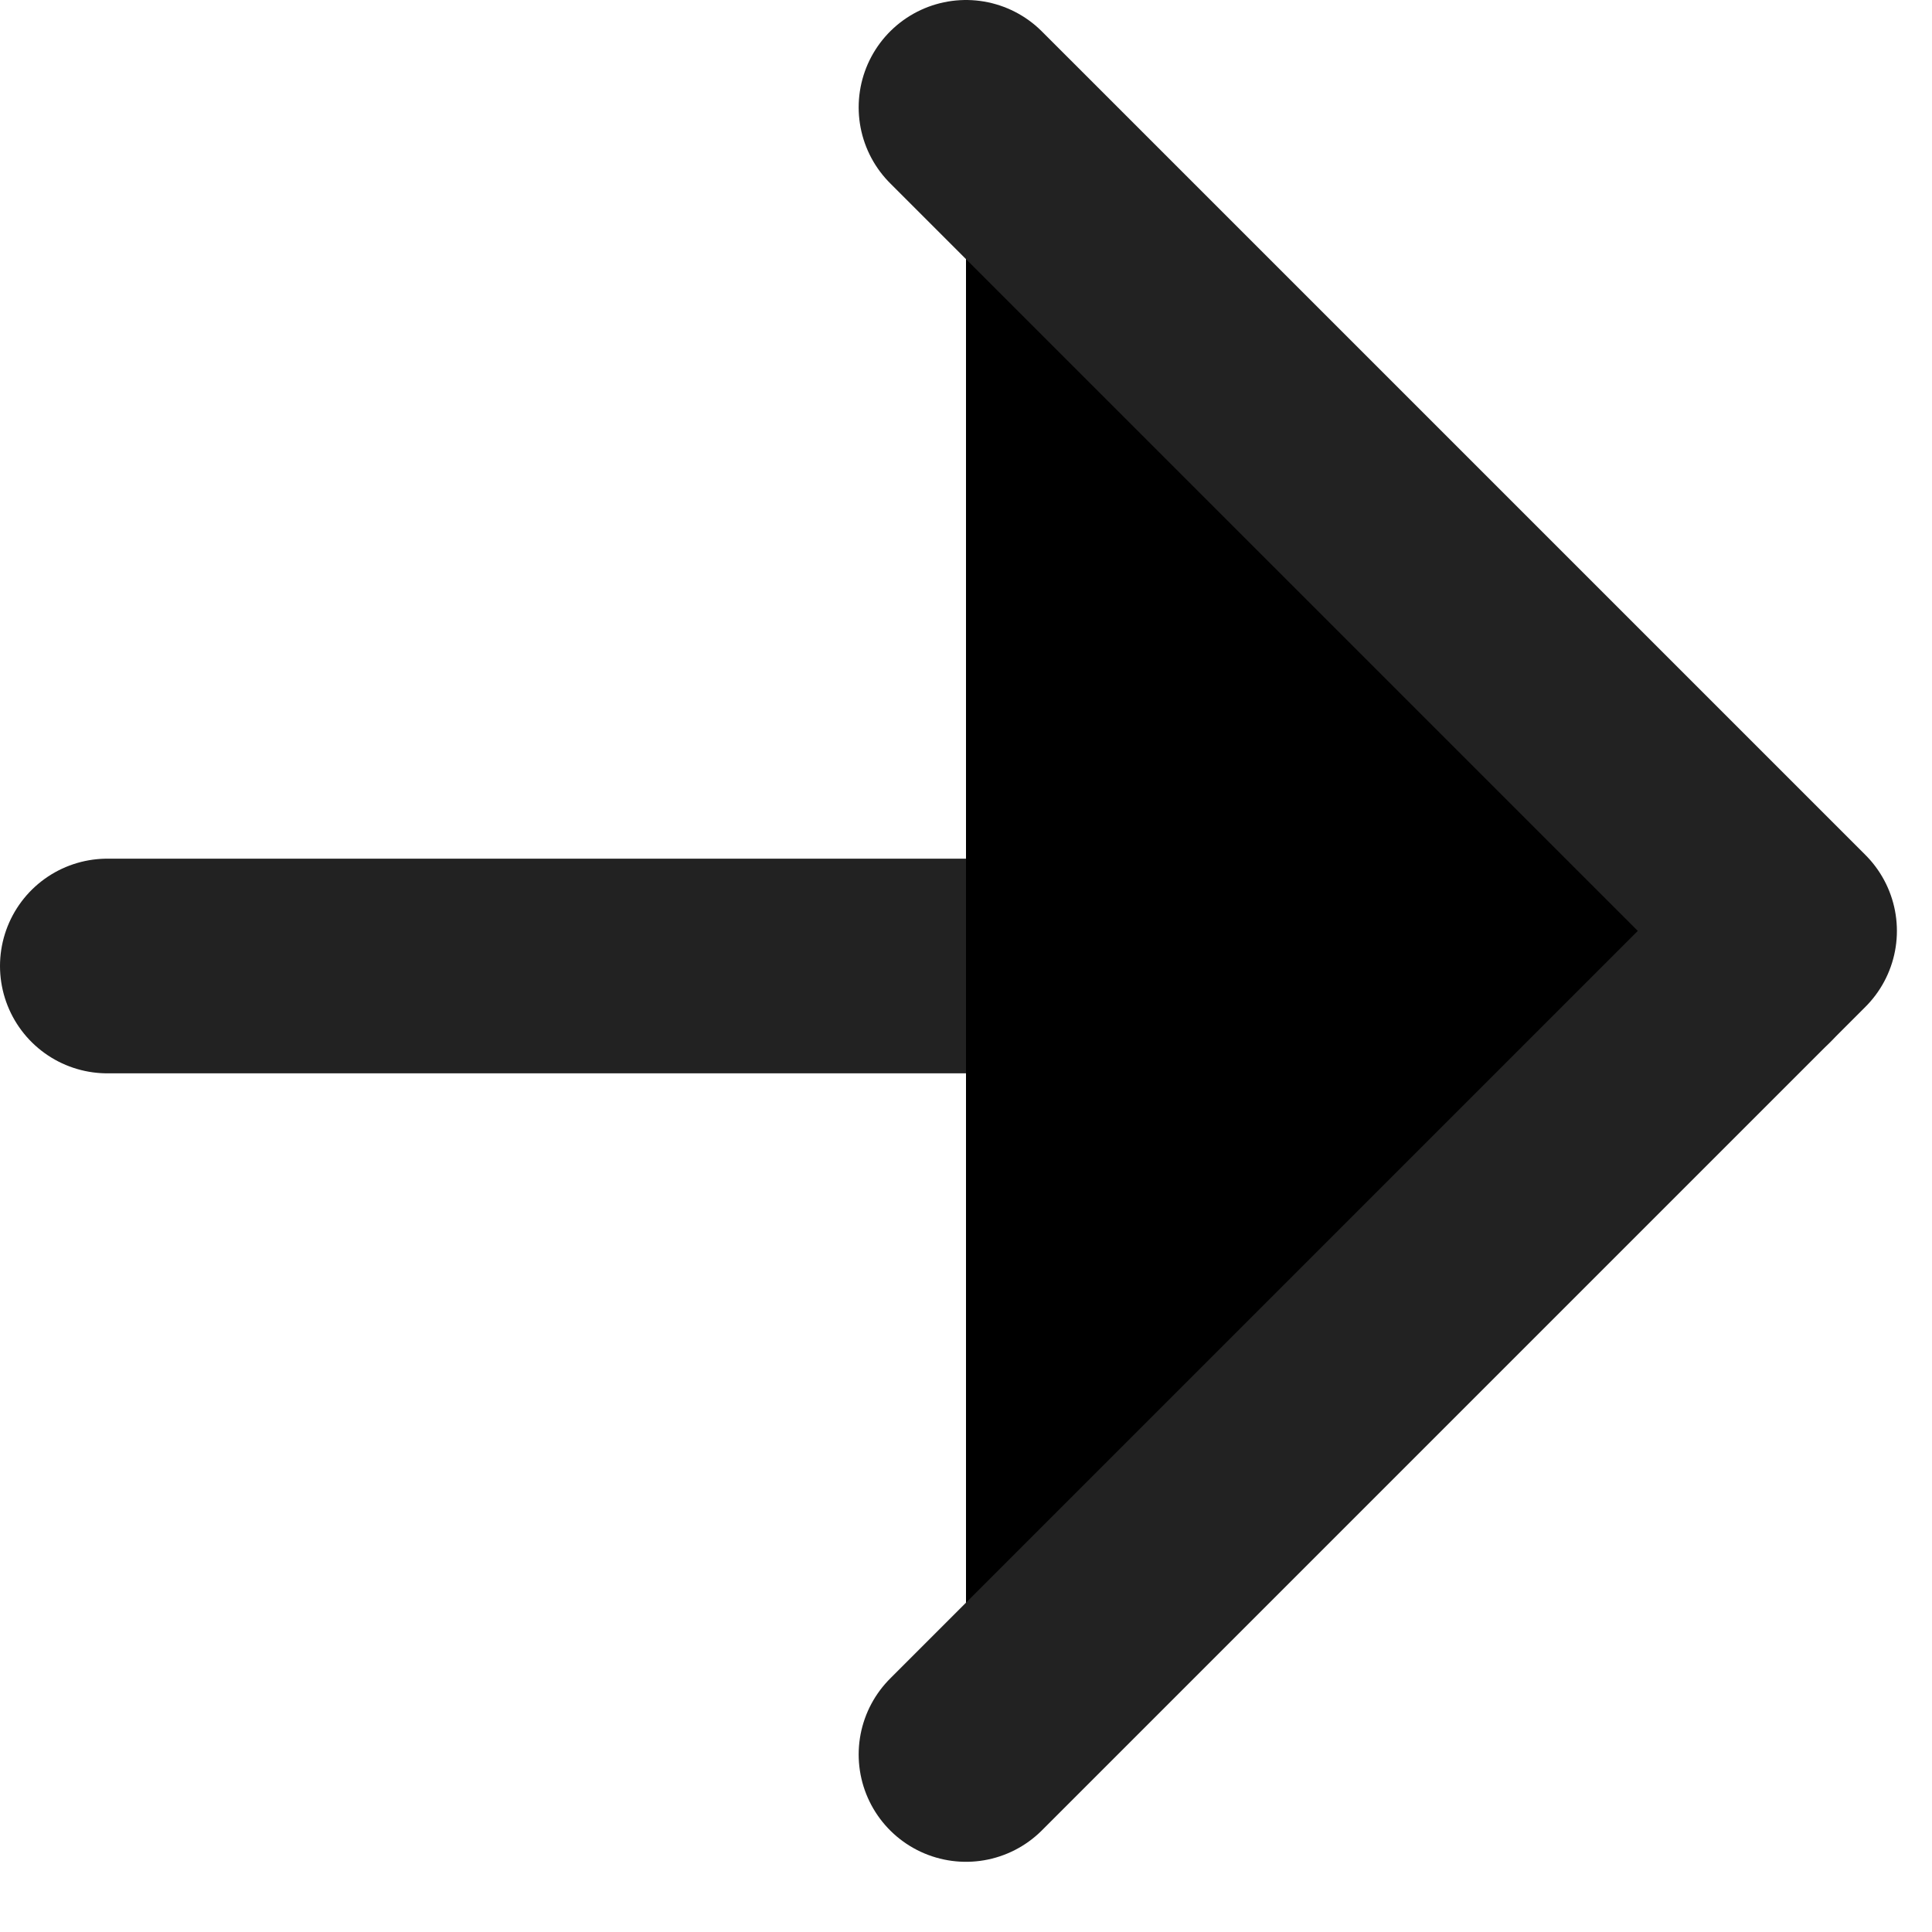
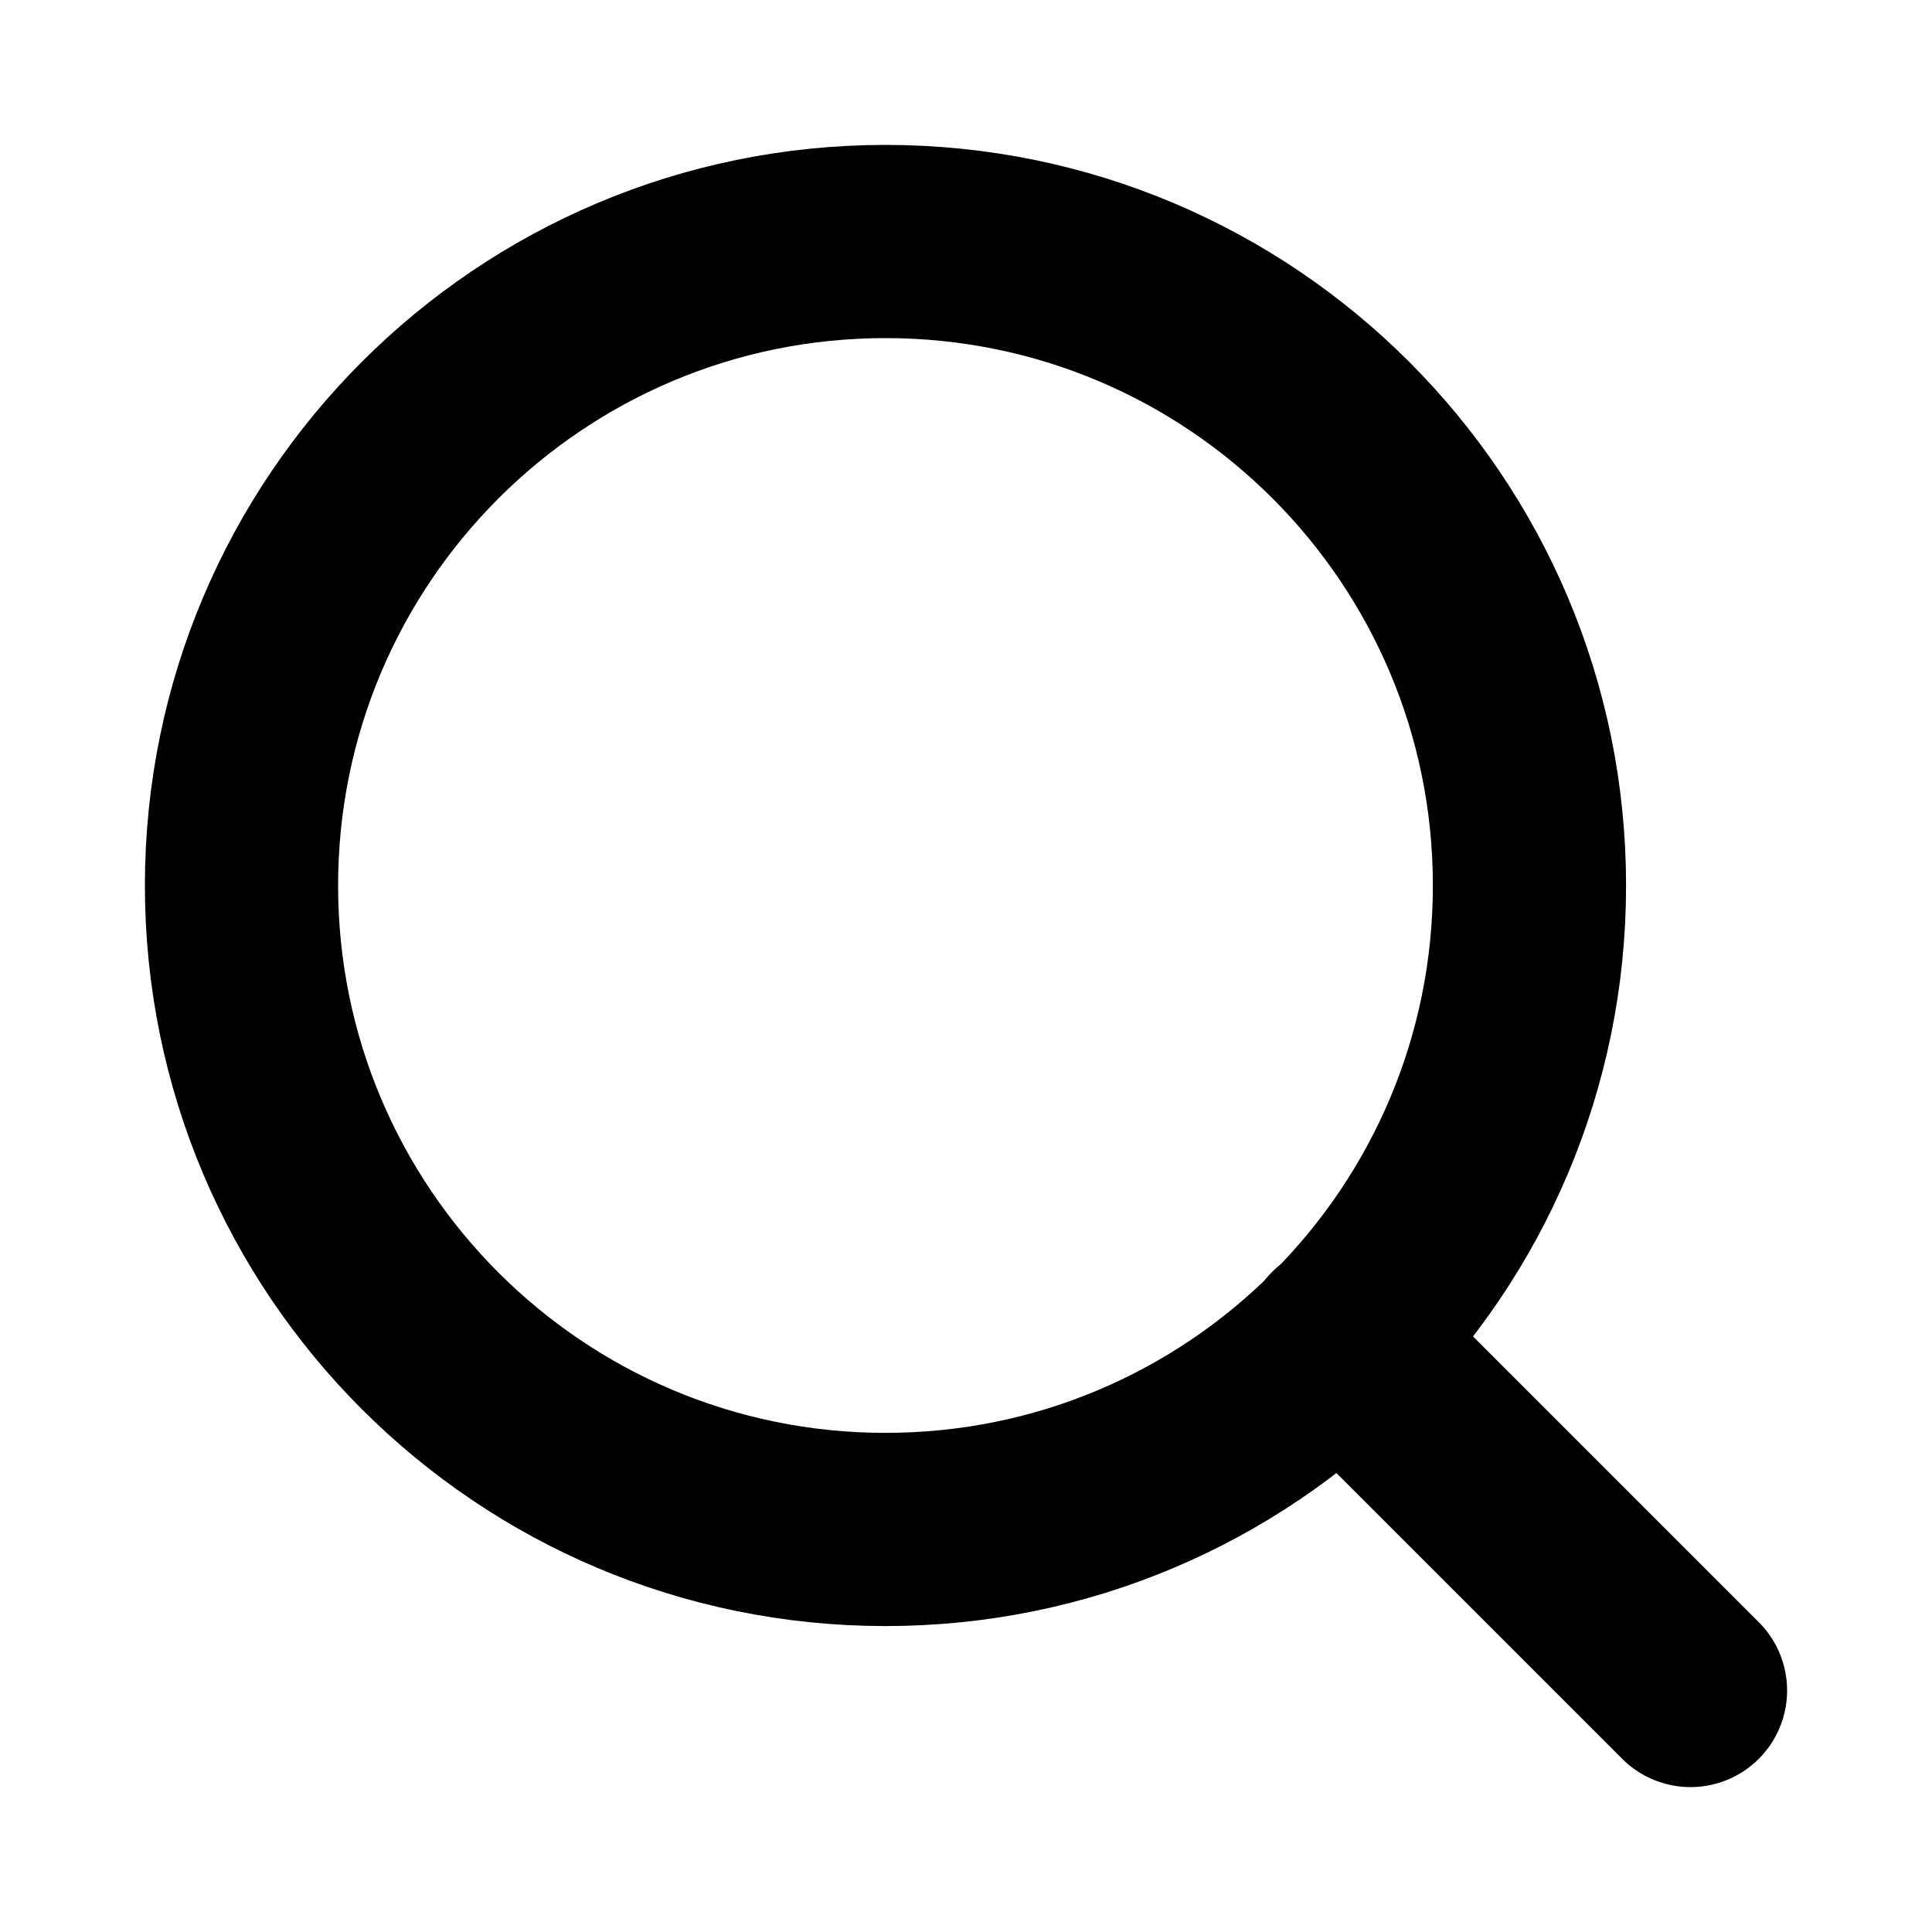
- <svg xmlns="http://www.w3.org/2000/svg" viewBox="0 0 18 18">
-   <path d="M1 9H16.346" stroke="#222222" stroke-width="2" stroke-linecap="round" stroke-linejoin="round" />
-   <path d="M9 1L16.673 8.673L9 16.346" stroke="#222222" stroke-width="2" stroke-linecap="round" stroke-linejoin="round" />
+ <svg xmlns="http://www.w3.org/2000/svg" viewBox="0 0 20 20" fill="none">
+   <path d="M9.167 15.833C12.849 15.833 15.833 12.849 15.833 9.167C15.833 5.485 12.849 2.5 9.167 2.5C5.485 2.5 2.5 5.485 2.5 9.167C2.5 12.849 5.485 15.833 9.167 15.833Z" stroke="currentColor" stroke-width="2" stroke-linecap="round" stroke-linejoin="round" />
+   <path d="M17.5 17.5L13.875 13.875" stroke="currentColor" stroke-width="2" stroke-linecap="round" stroke-linejoin="round" />
</svg>
